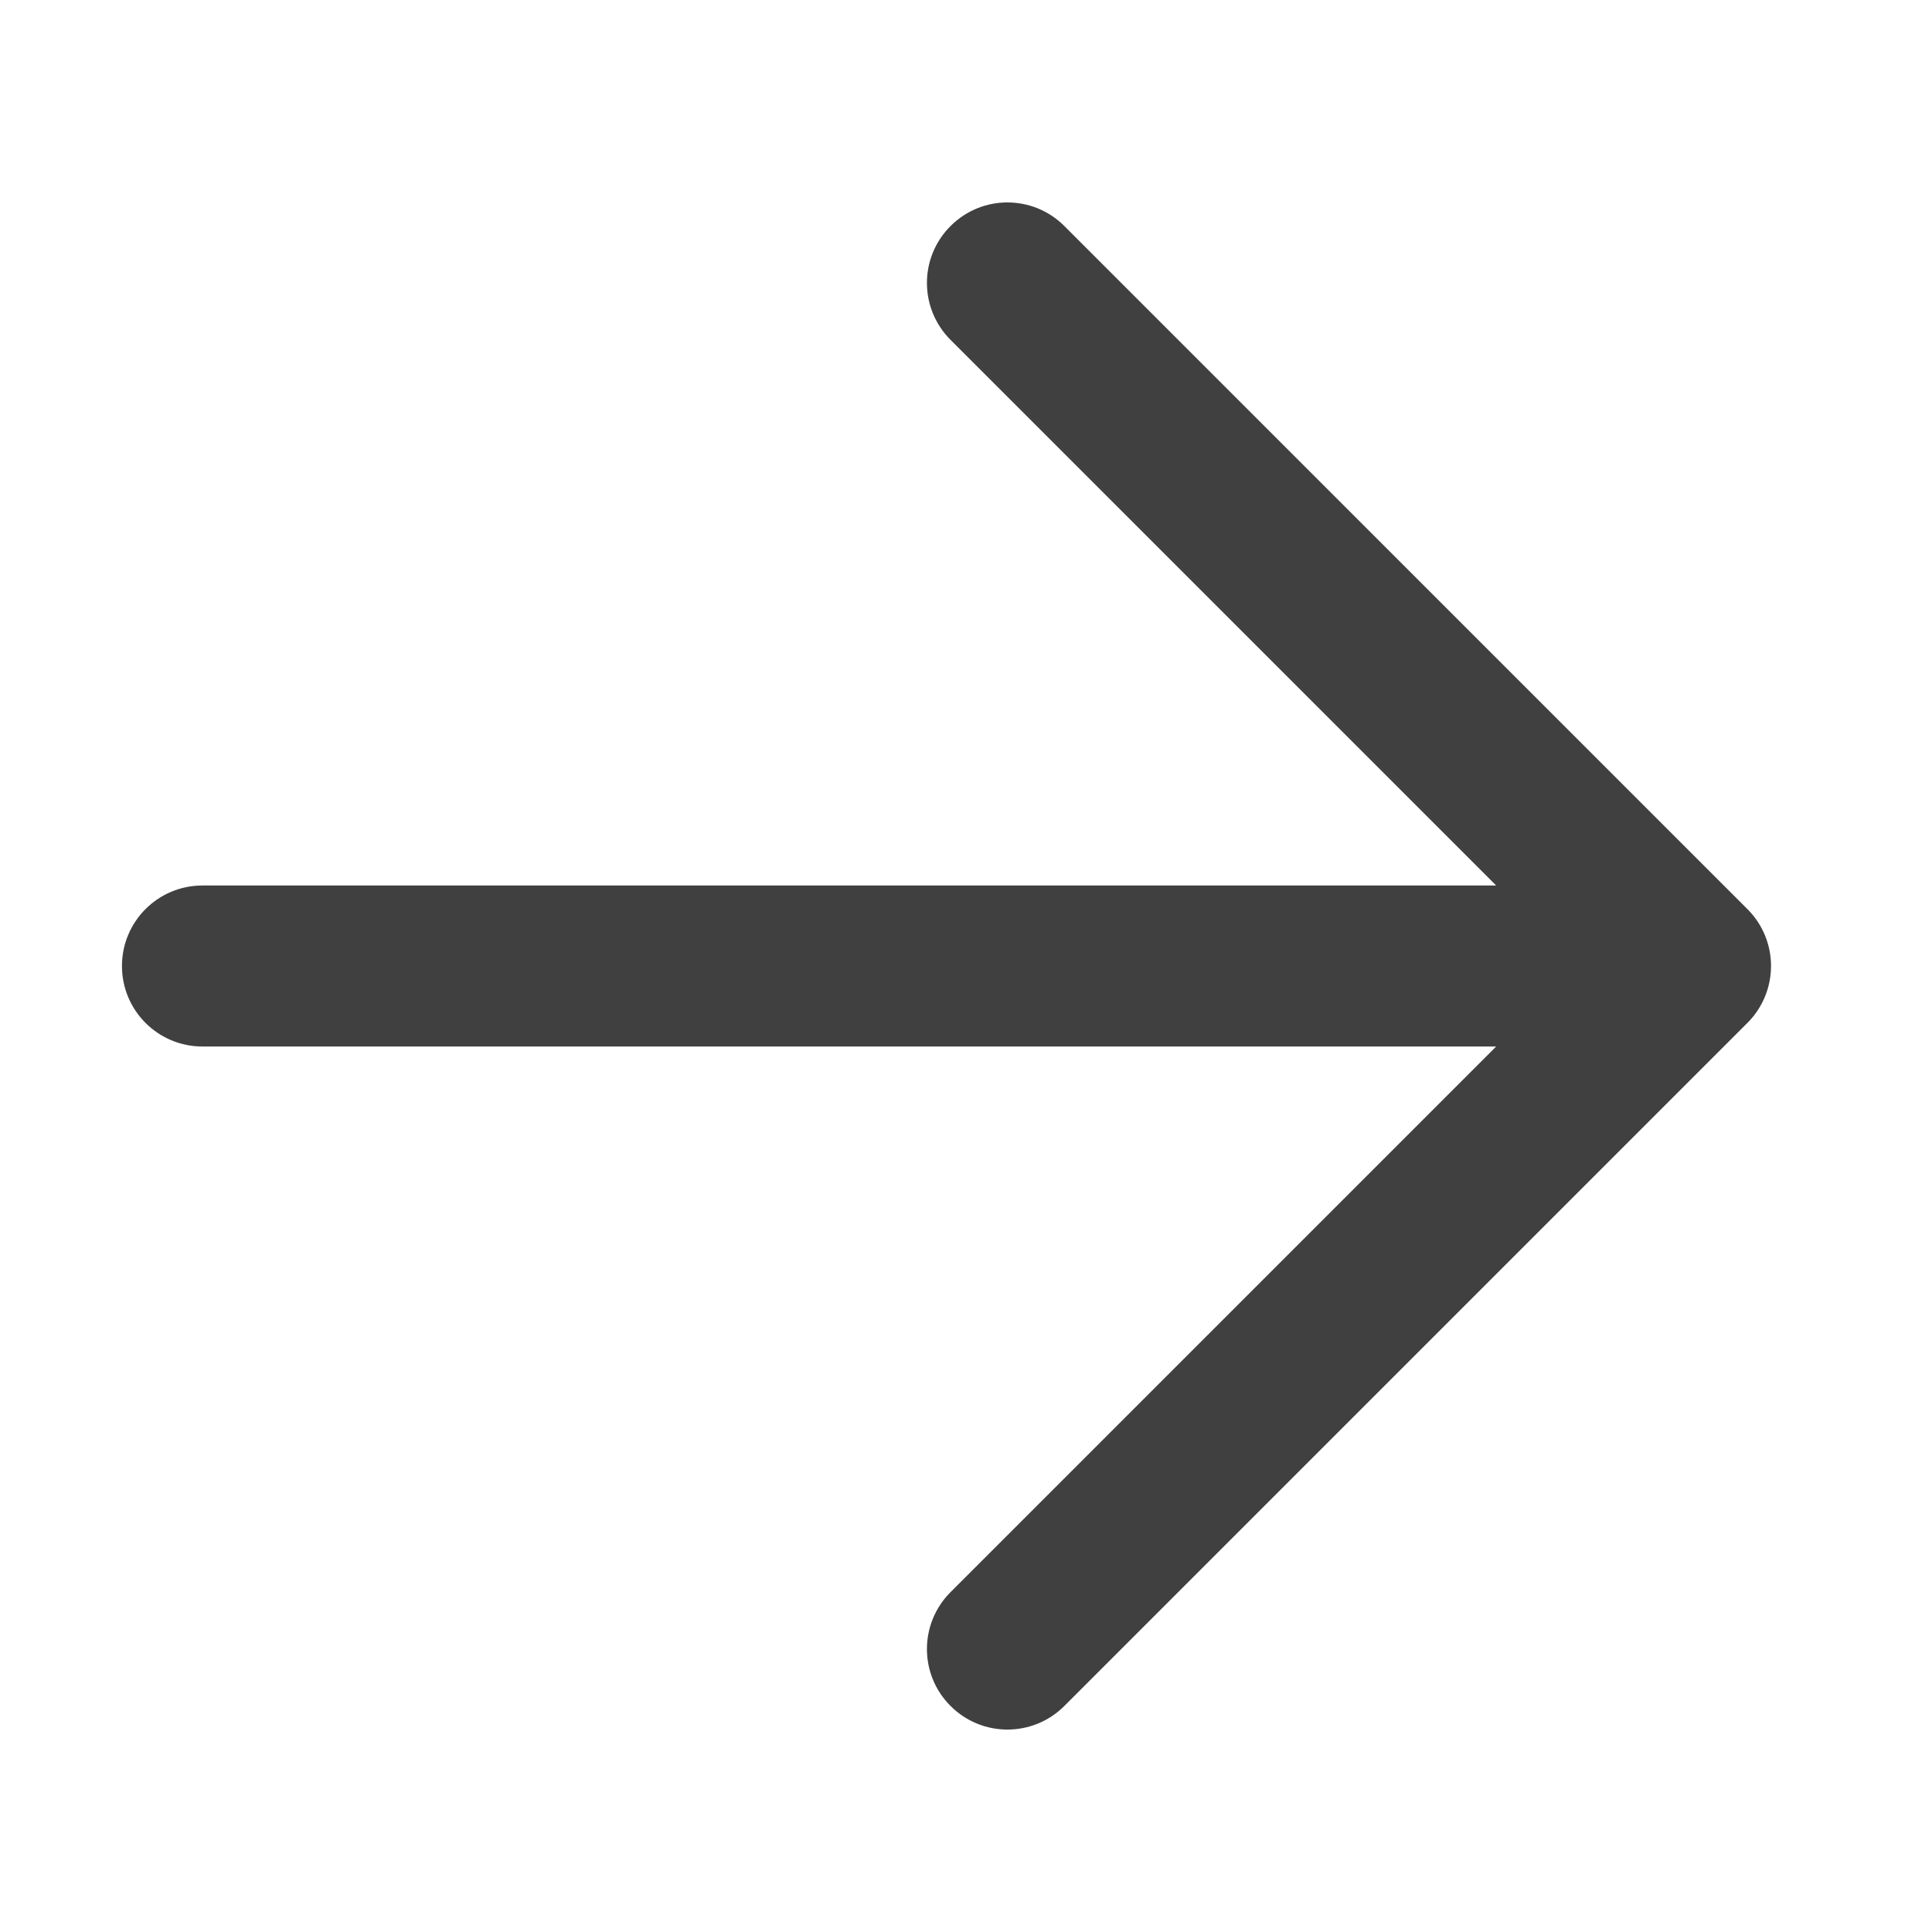
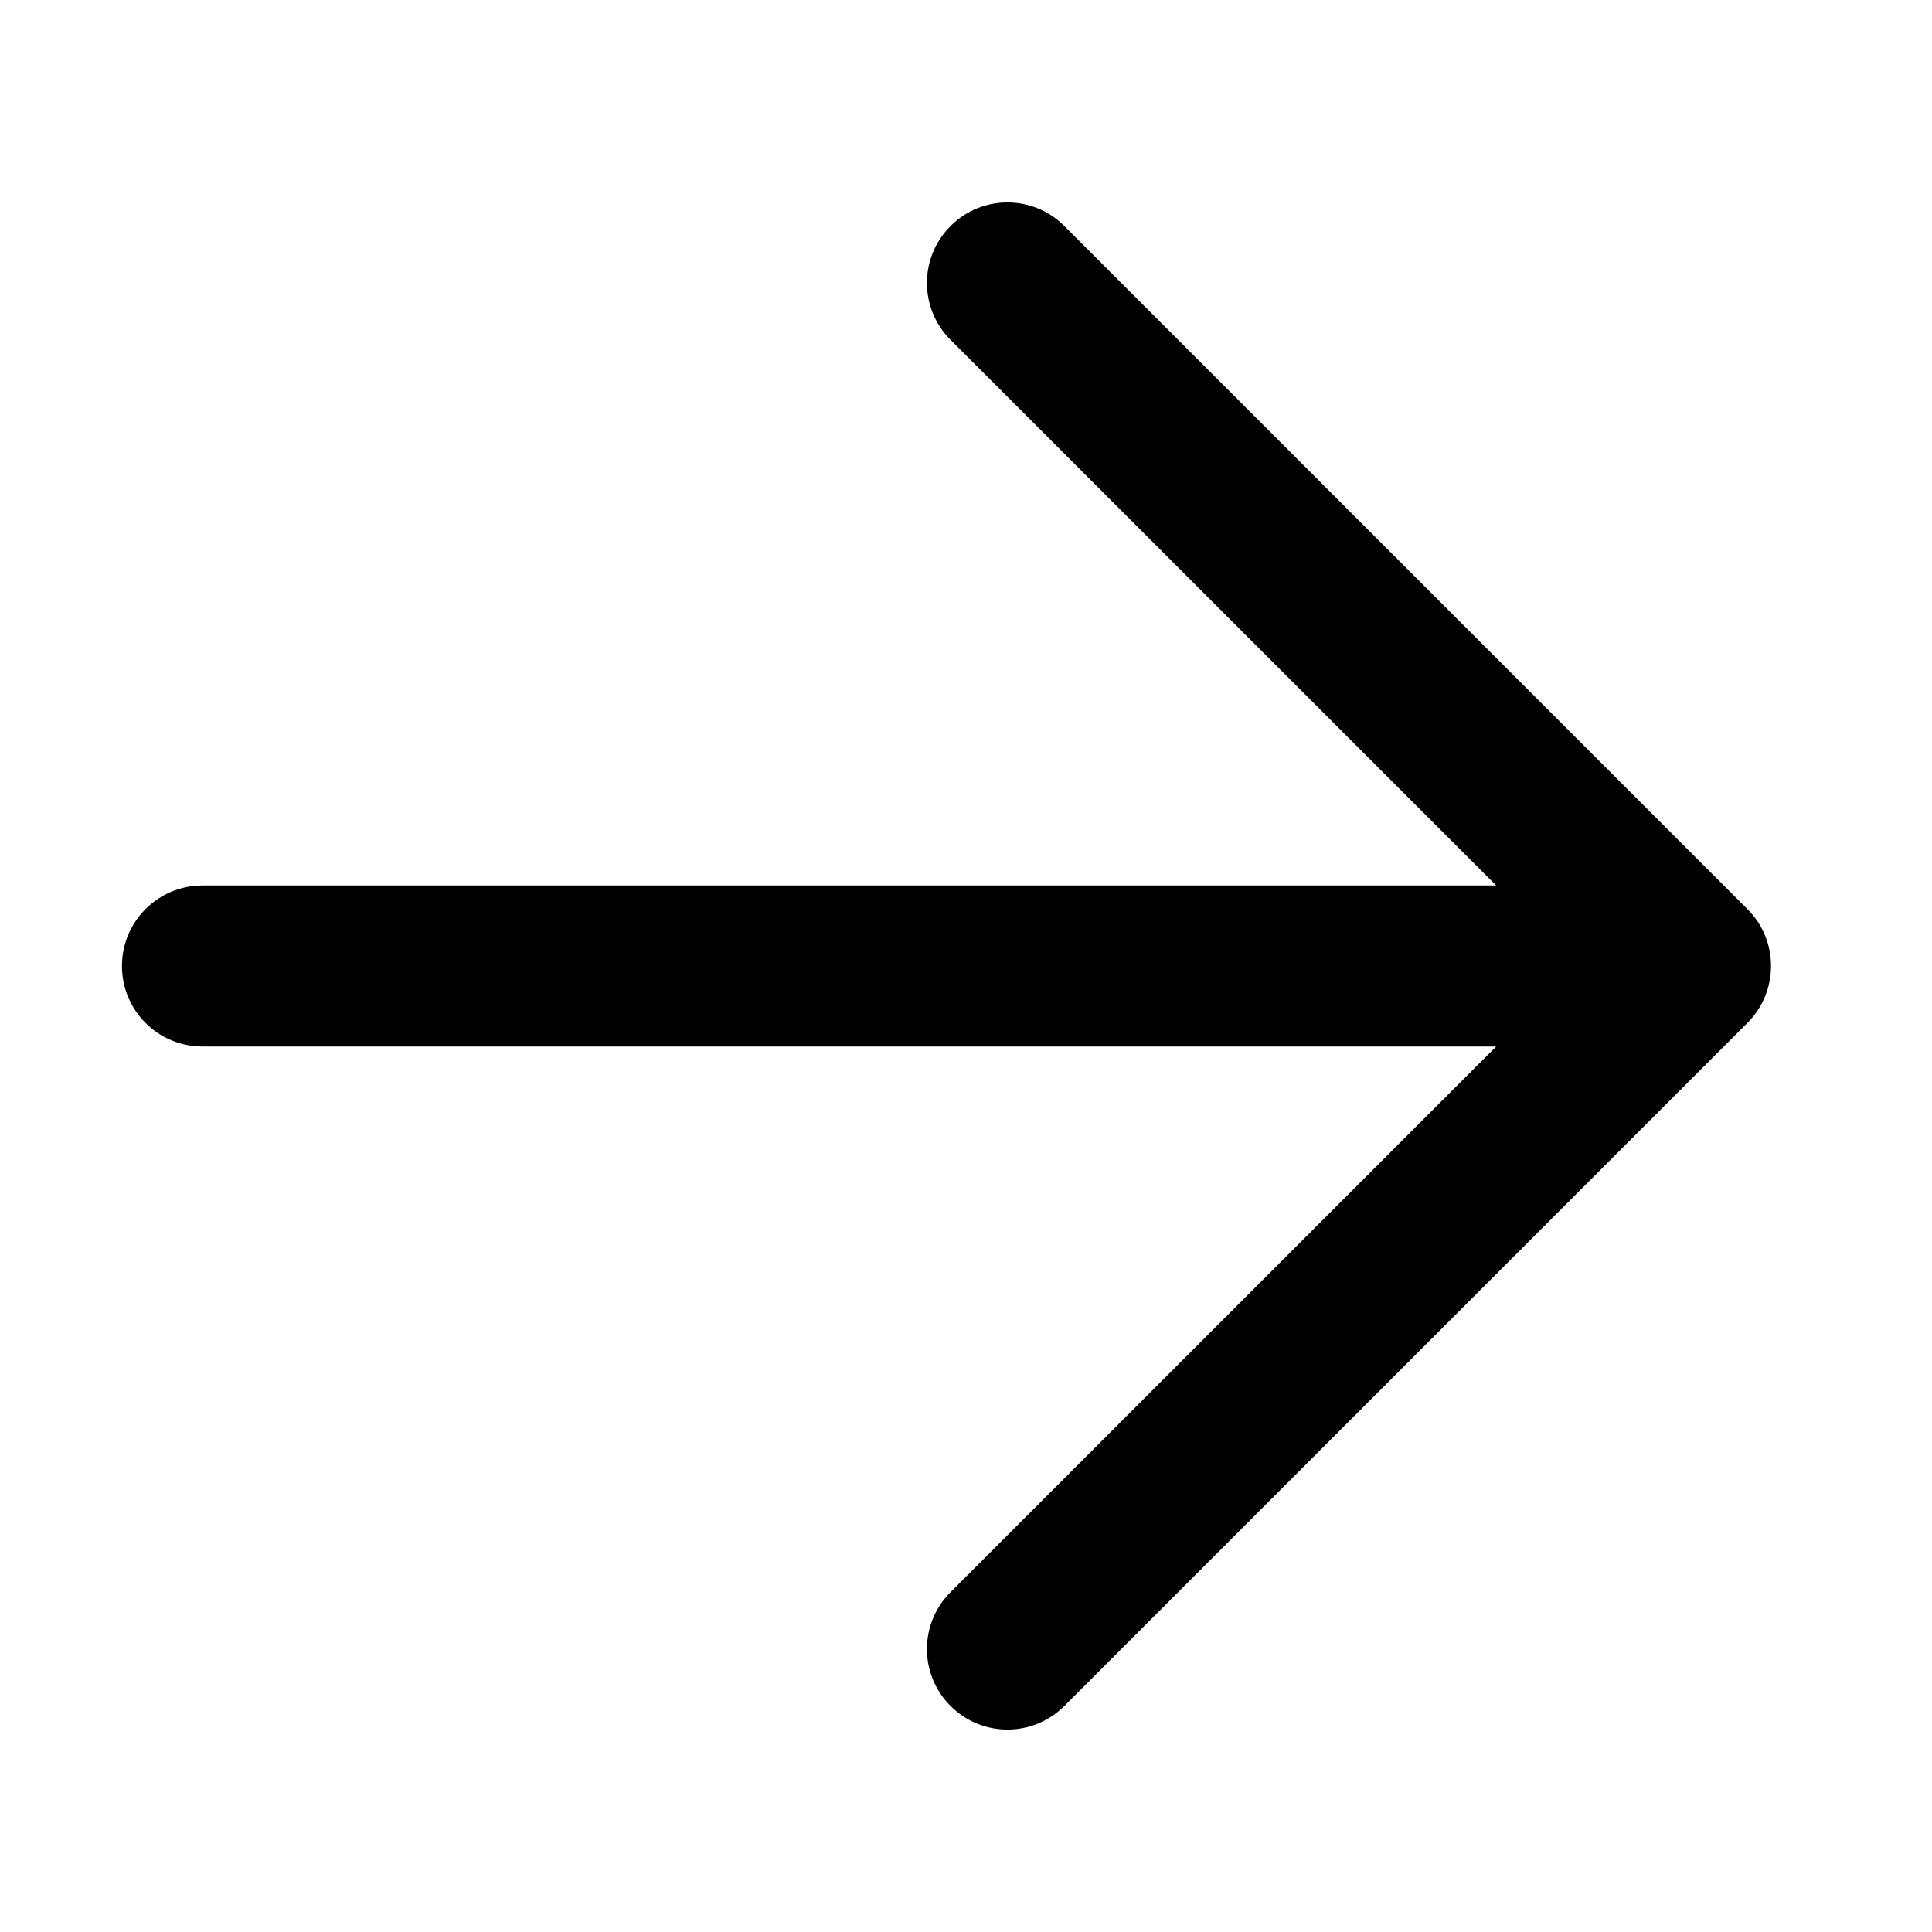
<svg xmlns="http://www.w3.org/2000/svg" width="24" height="24" viewBox="0 0 24 24" fill="none">
-   <path fill-rule="evenodd" clip-rule="evenodd" d="M11.808 4.222C11.417 3.831 11.417 3.198 11.808 2.808C12.198 2.417 12.831 2.417 13.222 2.808L21.707 11.293C22.098 11.683 22.098 12.316 21.707 12.707L13.222 21.192C12.831 21.583 12.198 21.583 11.808 21.192C11.417 20.802 11.417 20.169 11.808 19.778L18.586 13H2.515C1.962 13 1.515 12.552 1.515 12C1.515 11.448 1.962 11 2.515 11H18.586L11.808 4.222Z" fill="#404040" />
+   <path fill-rule="evenodd" clip-rule="evenodd" d="M11.808 4.222C11.417 3.831 11.417 3.198 11.808 2.808C12.198 2.417 12.831 2.417 13.222 2.808L21.707 11.293C22.098 11.683 22.098 12.316 21.707 12.707L13.222 21.192C12.831 21.583 12.198 21.583 11.808 21.192C11.417 20.802 11.417 20.169 11.808 19.778L18.586 13H2.515C1.962 13 1.515 12.552 1.515 12C1.515 11.448 1.962 11 2.515 11H18.586L11.808 4.222Z" fill="currentColor" />
</svg>
